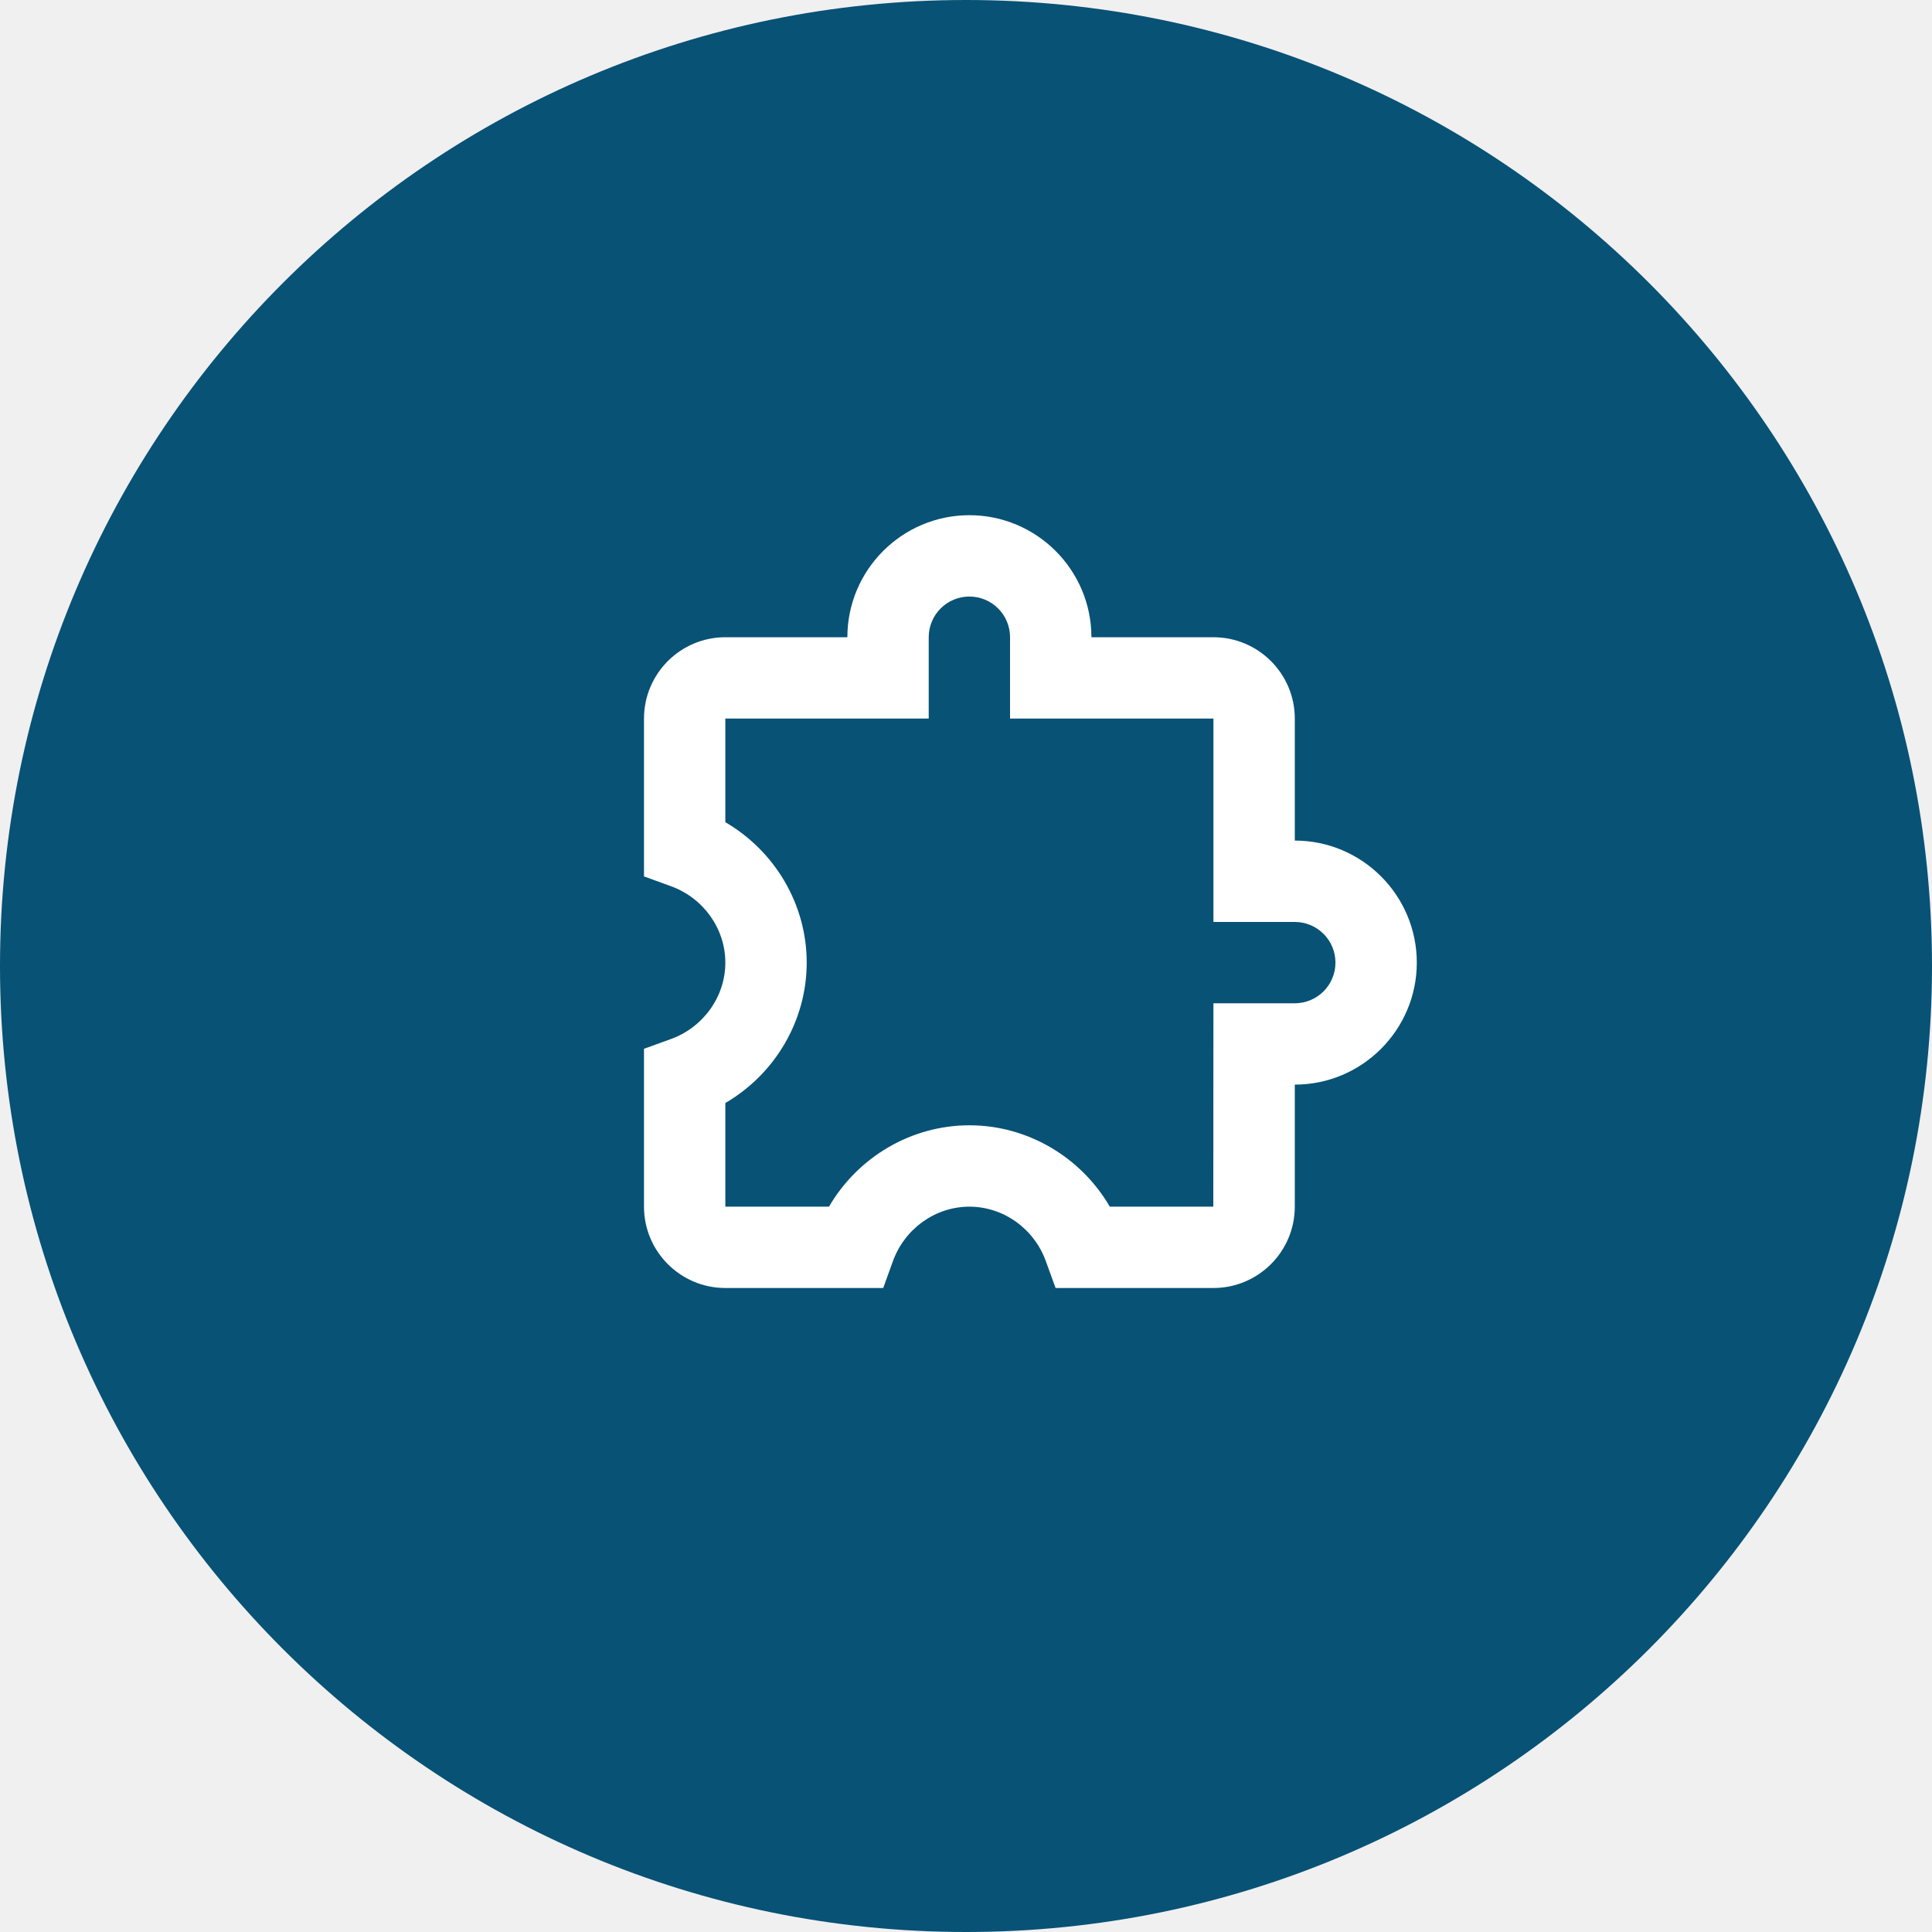
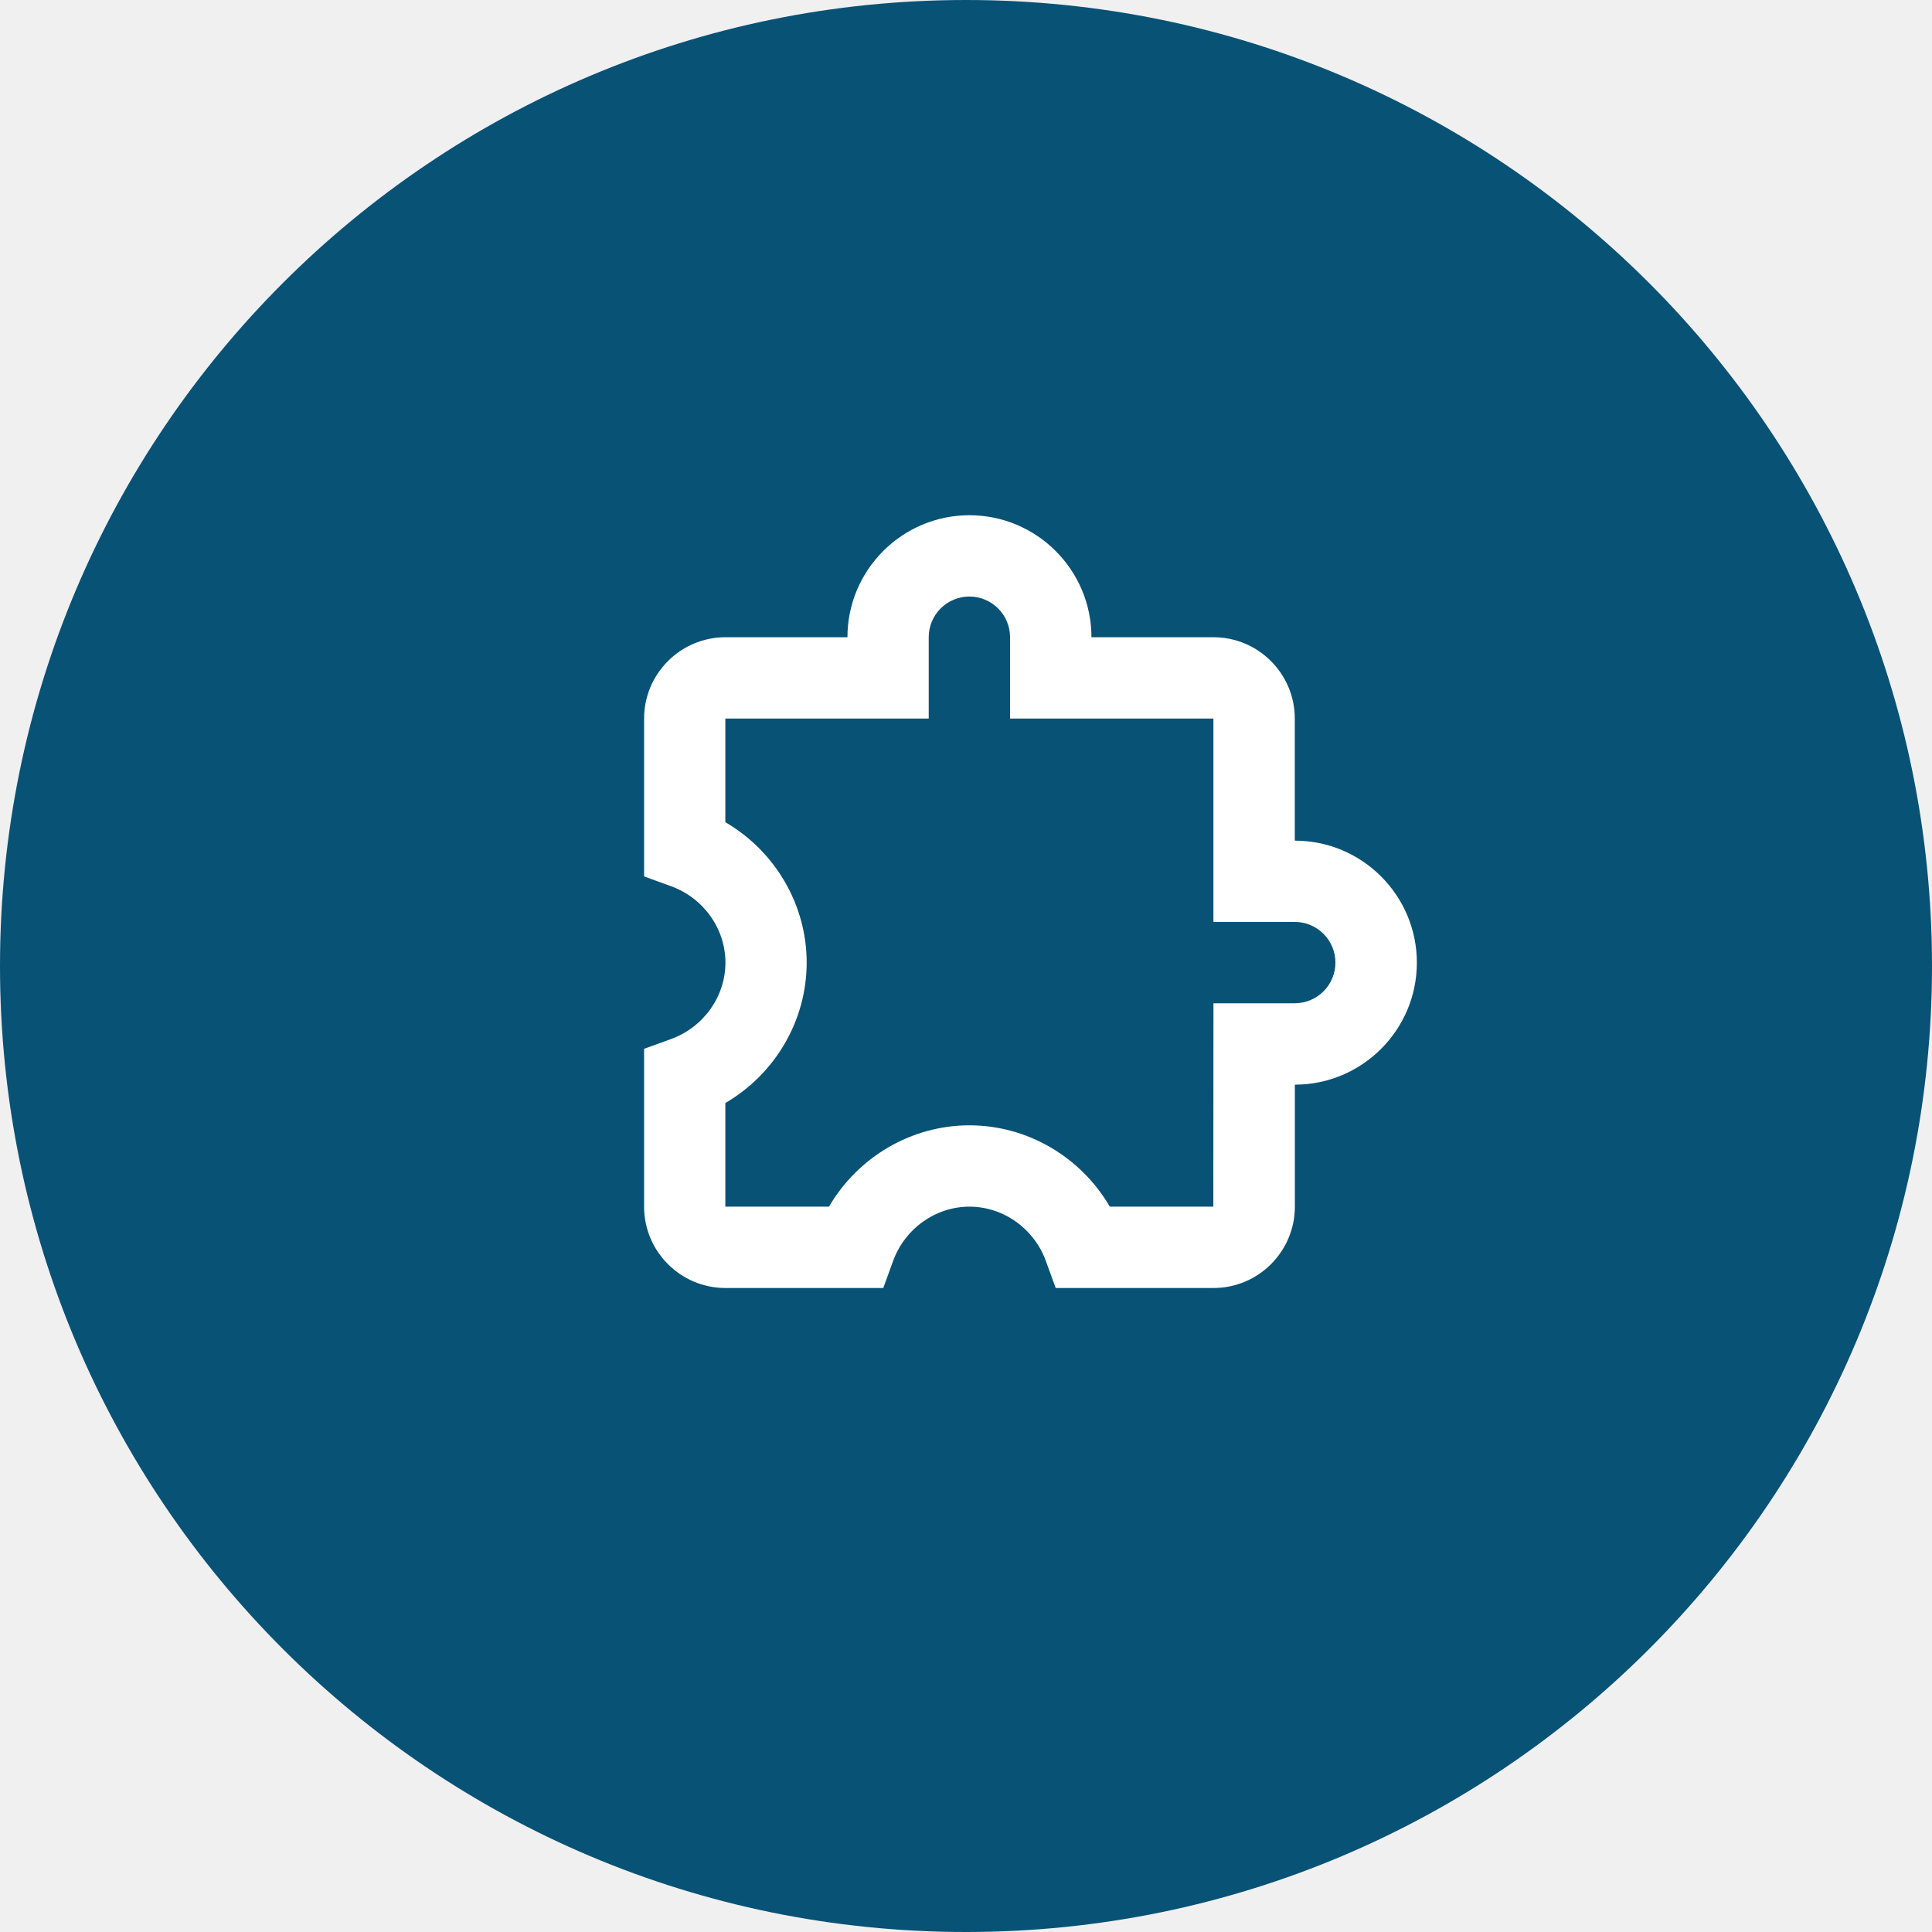
- <svg xmlns="http://www.w3.org/2000/svg" width="60" height="60" viewBox="0 0 60 60" fill="none">
-   <rect width="60" height="60" rx="30" fill="#085276" />
-   <path d="M40.211 26.105V22.316C40.211 20.922 39.078 19.79 37.684 19.79H33.895C33.895 17.7 32.194 16 30.105 16C28.016 16 26.316 17.7 26.316 19.79H22.526C21.133 19.79 20 20.922 20 22.316V27.218L20.832 27.52C21.846 27.886 22.526 28.841 22.526 29.895C22.526 30.948 21.846 31.903 20.832 32.27L20 32.571V37.474C20 38.867 21.133 40 22.526 40H27.429L27.73 39.168C28.097 38.154 29.052 37.474 30.105 37.474C31.159 37.474 32.114 38.154 32.48 39.168L32.782 40H37.684C39.078 40 40.211 38.867 40.211 37.474V33.684C42.3 33.684 44 31.984 44 29.895C44 27.805 42.3 26.105 40.211 26.105ZM40.211 31.158H37.684L37.68 37.474H34.466C33.568 35.933 31.912 34.947 30.105 34.947C28.299 34.947 26.643 35.933 25.745 37.474H22.526V34.255C24.067 33.357 25.053 31.701 25.053 29.895C25.053 28.088 24.067 26.432 22.526 25.534V22.316H28.842V19.79C28.842 19.454 28.975 19.133 29.212 18.896C29.449 18.659 29.77 18.526 30.105 18.526C30.44 18.526 30.762 18.659 30.998 18.896C31.235 19.133 31.368 19.454 31.368 19.79V22.316H37.684V28.632H40.211C40.545 28.632 40.867 28.765 41.104 29.002C41.341 29.238 41.474 29.56 41.474 29.895C41.474 30.23 41.341 30.551 41.104 30.788C40.867 31.025 40.545 31.158 40.211 31.158Z" fill="white" />
+ <svg xmlns="http://www.w3.org/2000/svg" fill="none" height="60" viewBox="0 0 60 60" width="60">
+   <rect fill="#085276" height="60" rx="30" width="60" />
+   <path d="m40.211 26.105v-3.789c0-1.393-1.133-2.526-2.526-2.526h-3.789c0-2.089-1.7-3.789-3.789-3.789-2.089 0-3.789 1.7-3.789 3.789h-3.789c-1.393 0-2.526 1.133-2.526 2.526v4.902l.832.302c1.013.366 1.694 1.321 1.694 2.375 0 1.054-.681 2.009-1.694 2.375l-.832.302v4.902c0 1.393 1.133 2.526 2.526 2.526h4.902l.302-.832c.366-1.013 1.321-1.694 2.375-1.694 1.053 0 2.008.681 2.375 1.694l.302.832h4.902c1.393 0 2.526-1.133 2.526-2.526v-3.789c2.089 0 3.789-1.7 3.789-3.789 0-2.089-1.7-3.789-3.789-3.789zm0 5.053h-2.526l-.004 6.316h-3.215c-.898-1.541-2.554-2.526-4.36-2.526-1.806 0-3.462.985-4.361 2.526h-3.219v-3.219c1.541-.898 2.526-2.554 2.526-4.361 0-1.806-.985-3.462-2.526-4.36v-3.219h6.316v-2.526c0-.335.133-.656.37-.893s.558-.37.893-.37.656.133.893.37c.237.237.37.558.37.893v2.526h6.316v6.316h2.526c.335 0 .656.133.893.37.237.237.37.558.37.893s-.133.656-.37.893-.558.37-.893.37z" fill="#fff" />
</svg>
